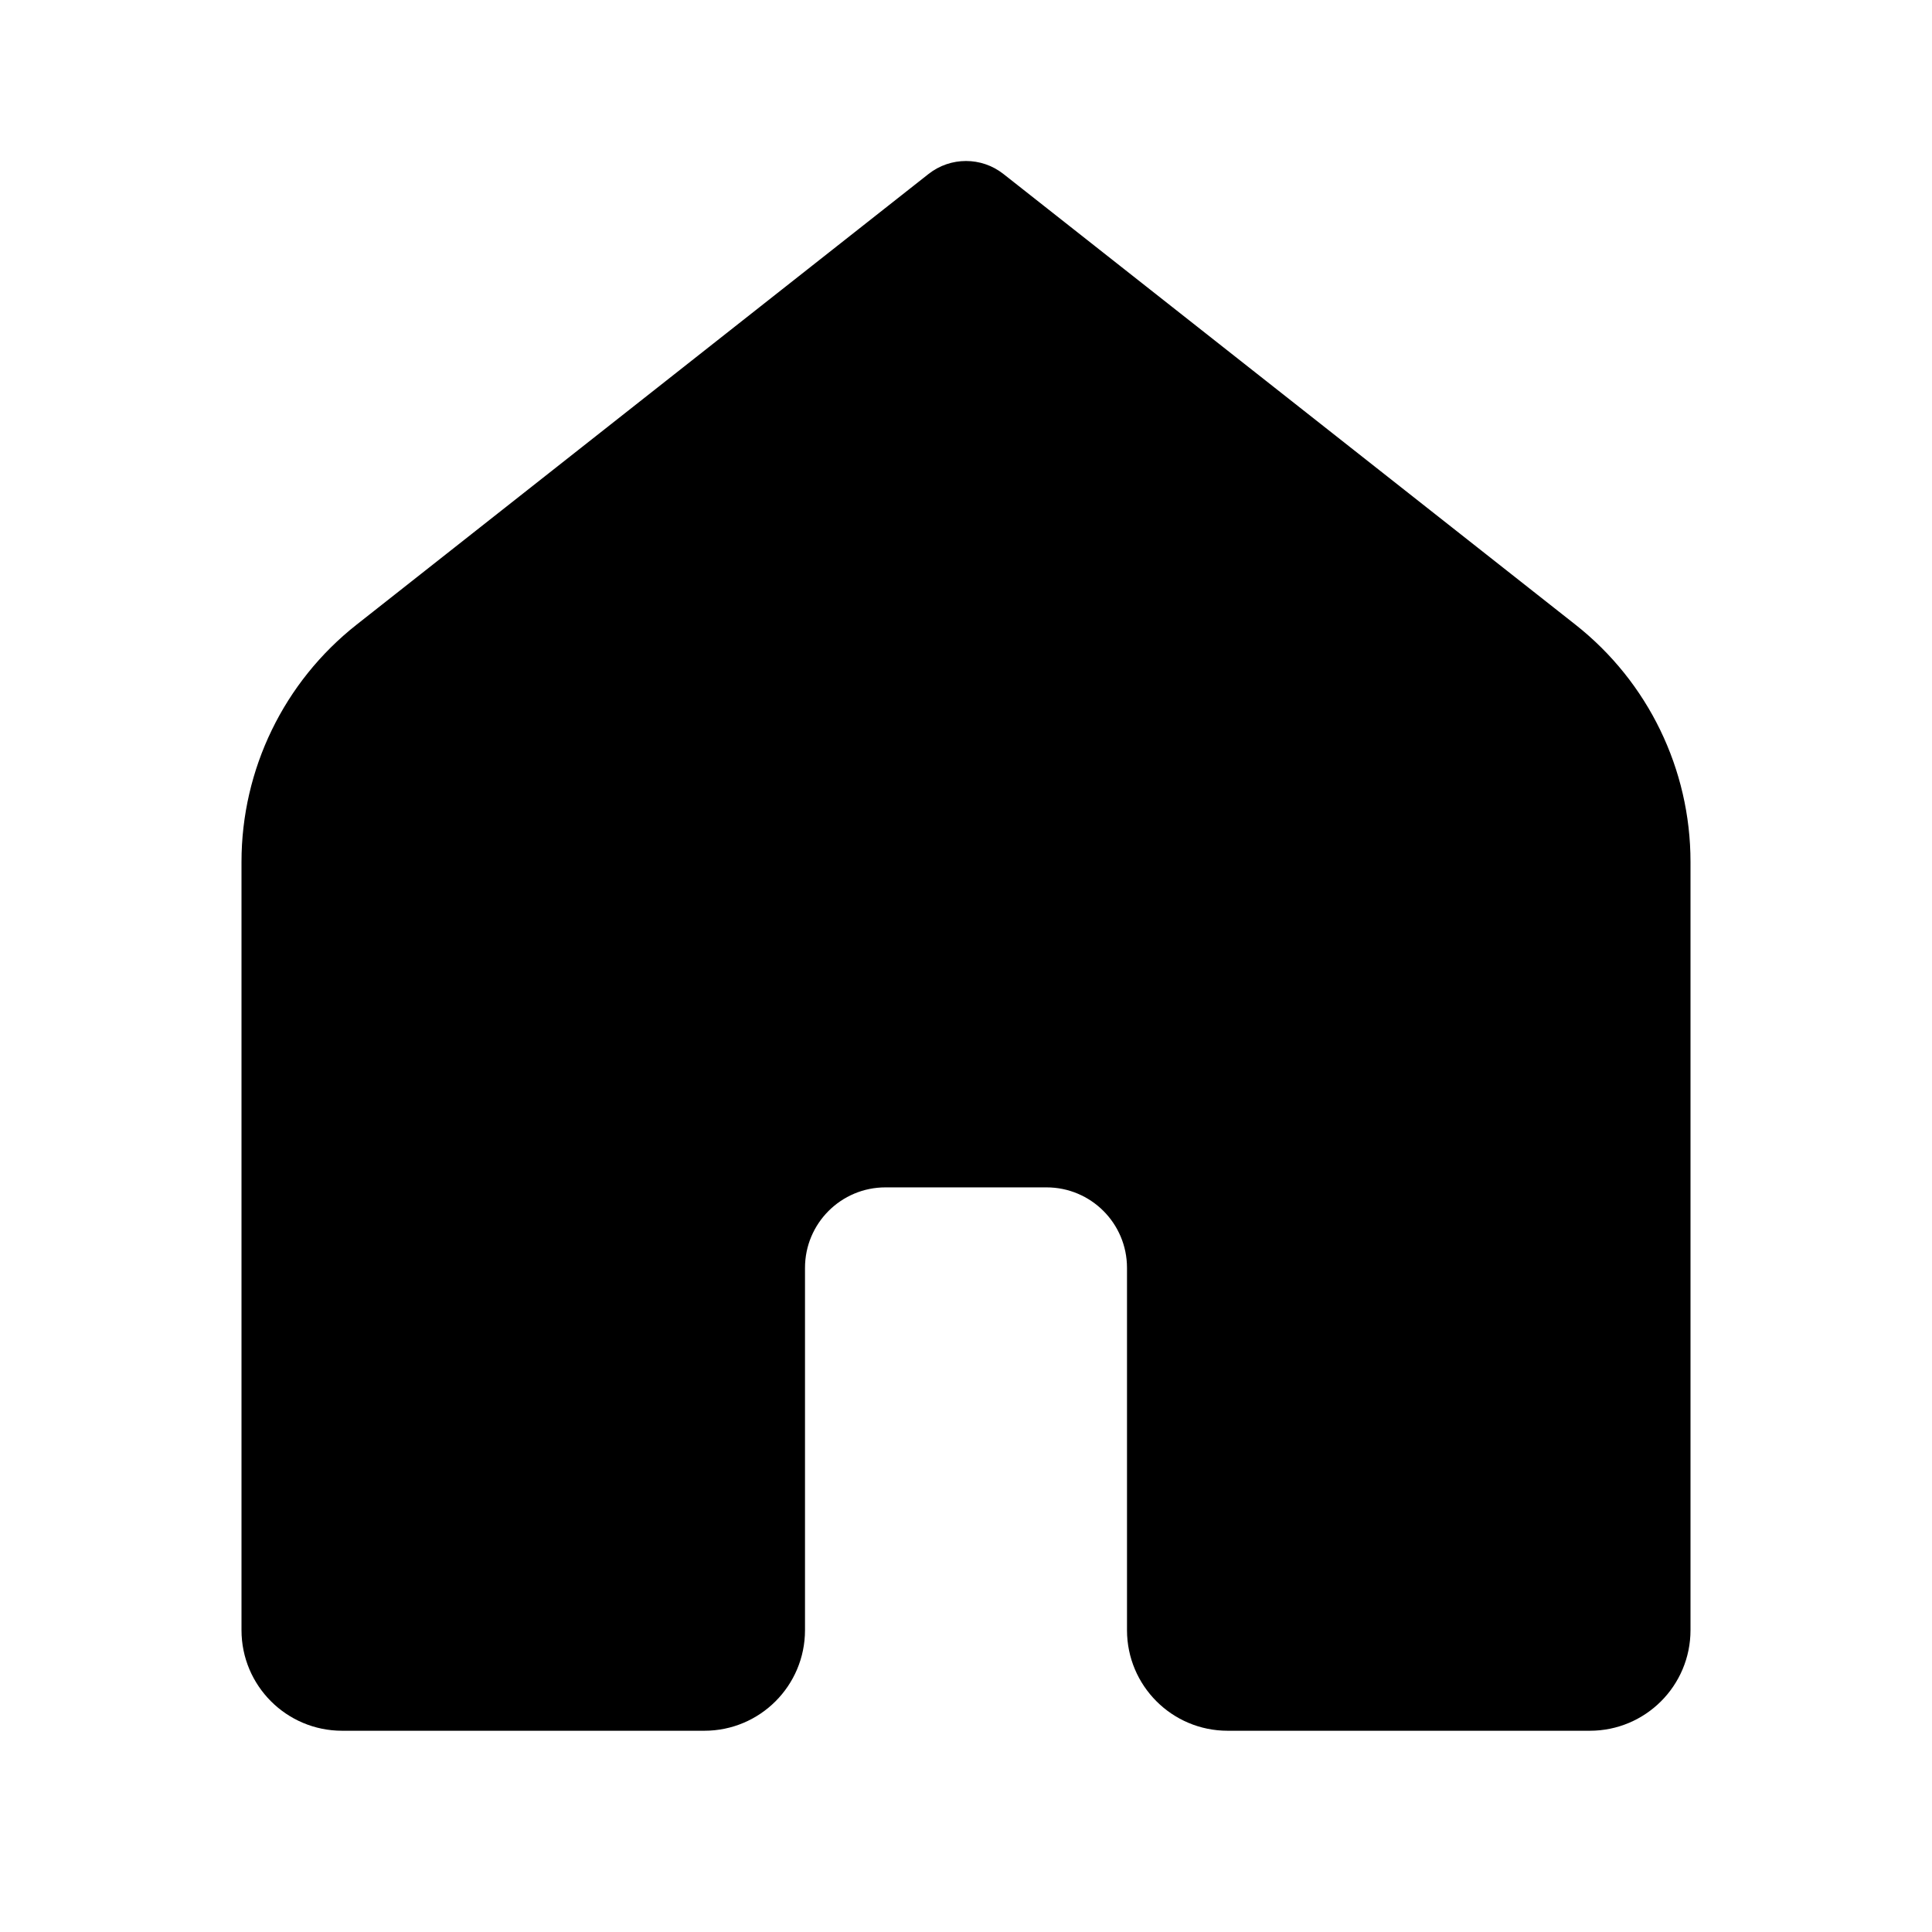
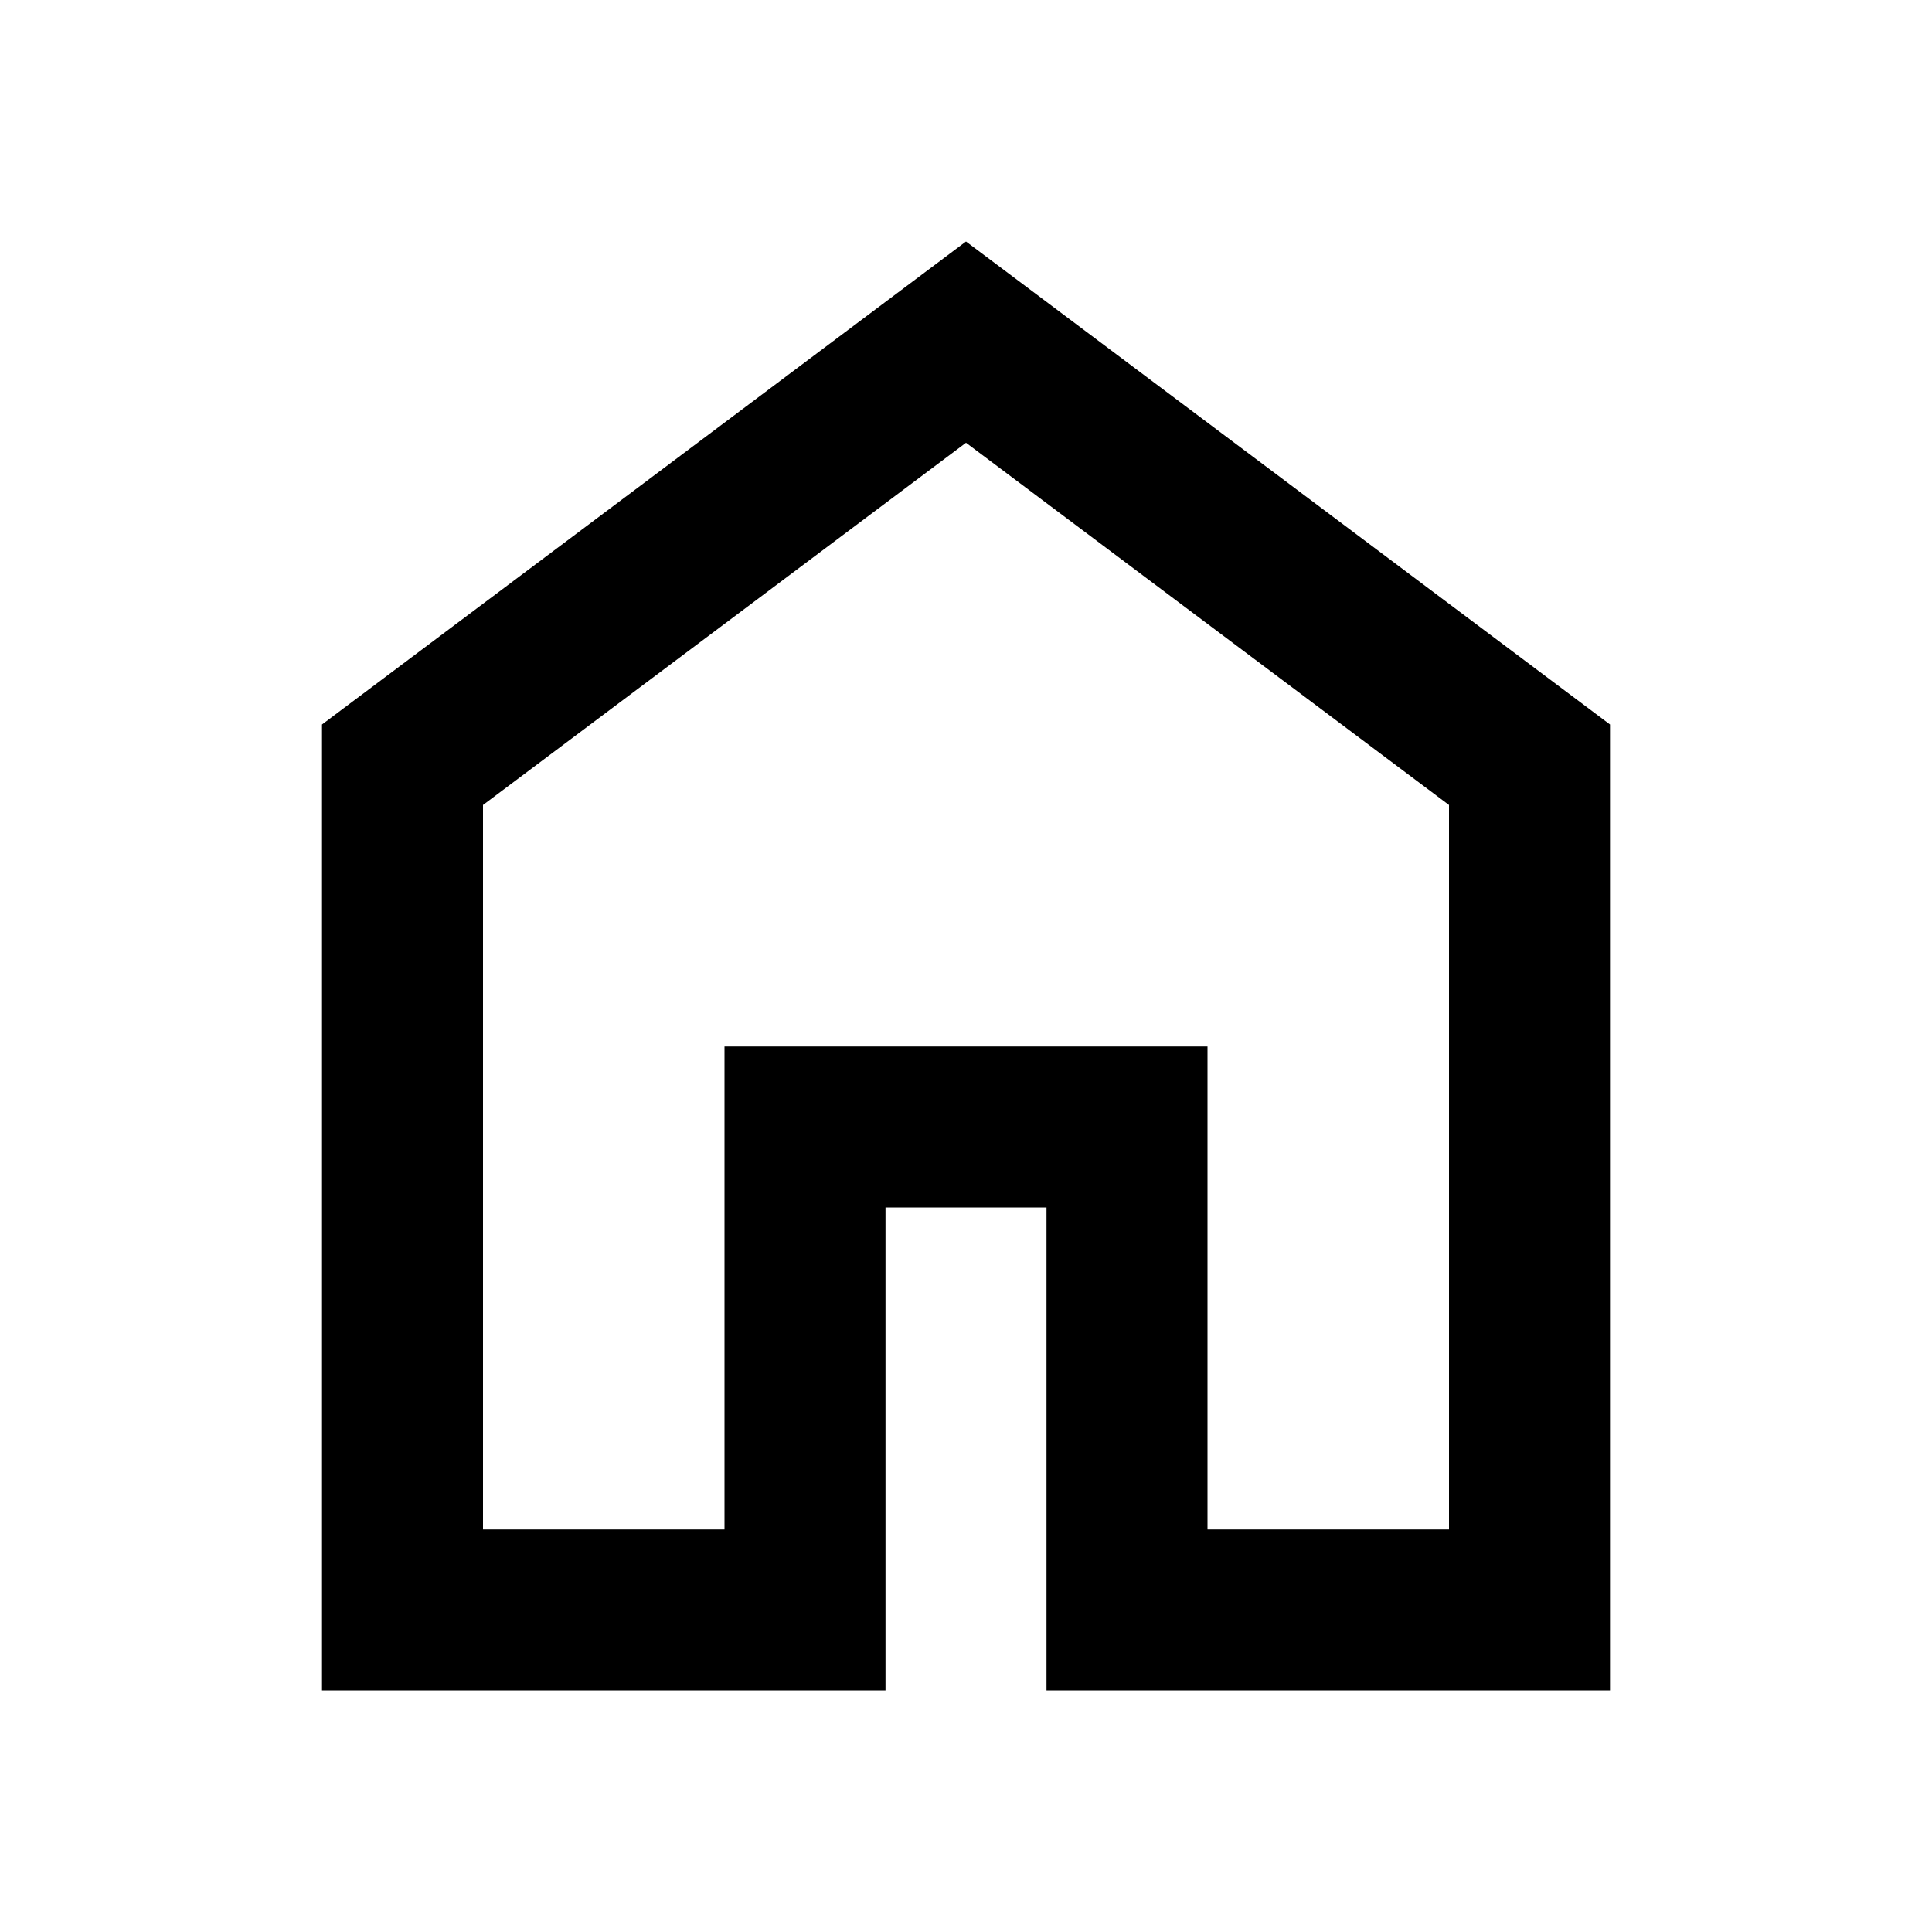
- <svg xmlns="http://www.w3.org/2000/svg" viewBox="0 0 48 48" width="48px" height="48px">
-   <path d="M39.5,43h-9c-1.381,0-2.5-1.119-2.5-2.5v-9c0-1.105-0.895-2-2-2h-4c-1.105,0-2,0.895-2,2v9c0,1.381-1.119,2.5-2.5,2.5h-9 C7.119,43,6,41.881,6,40.5V21.413c0-2.299,1.054-4.471,2.859-5.893L23.071,4.321c0.545-0.428,1.313-0.428,1.857,0L39.142,15.52 C40.947,16.942,42,19.113,42,21.411V40.5C42,41.881,40.881,43,39.5,43z" />
+ <svg xmlns="http://www.w3.org/2000/svg" height="24px" viewBox="0 -960 960 960" width="24px" fill="#000000">
+   <path d="M240-200h120v-240h240v240h120v-360L480-740 240-560v360Zm-80 80v-480l320-240 320 240v480H520v-240h-80v240H160Zm320-350Z" />
</svg>
